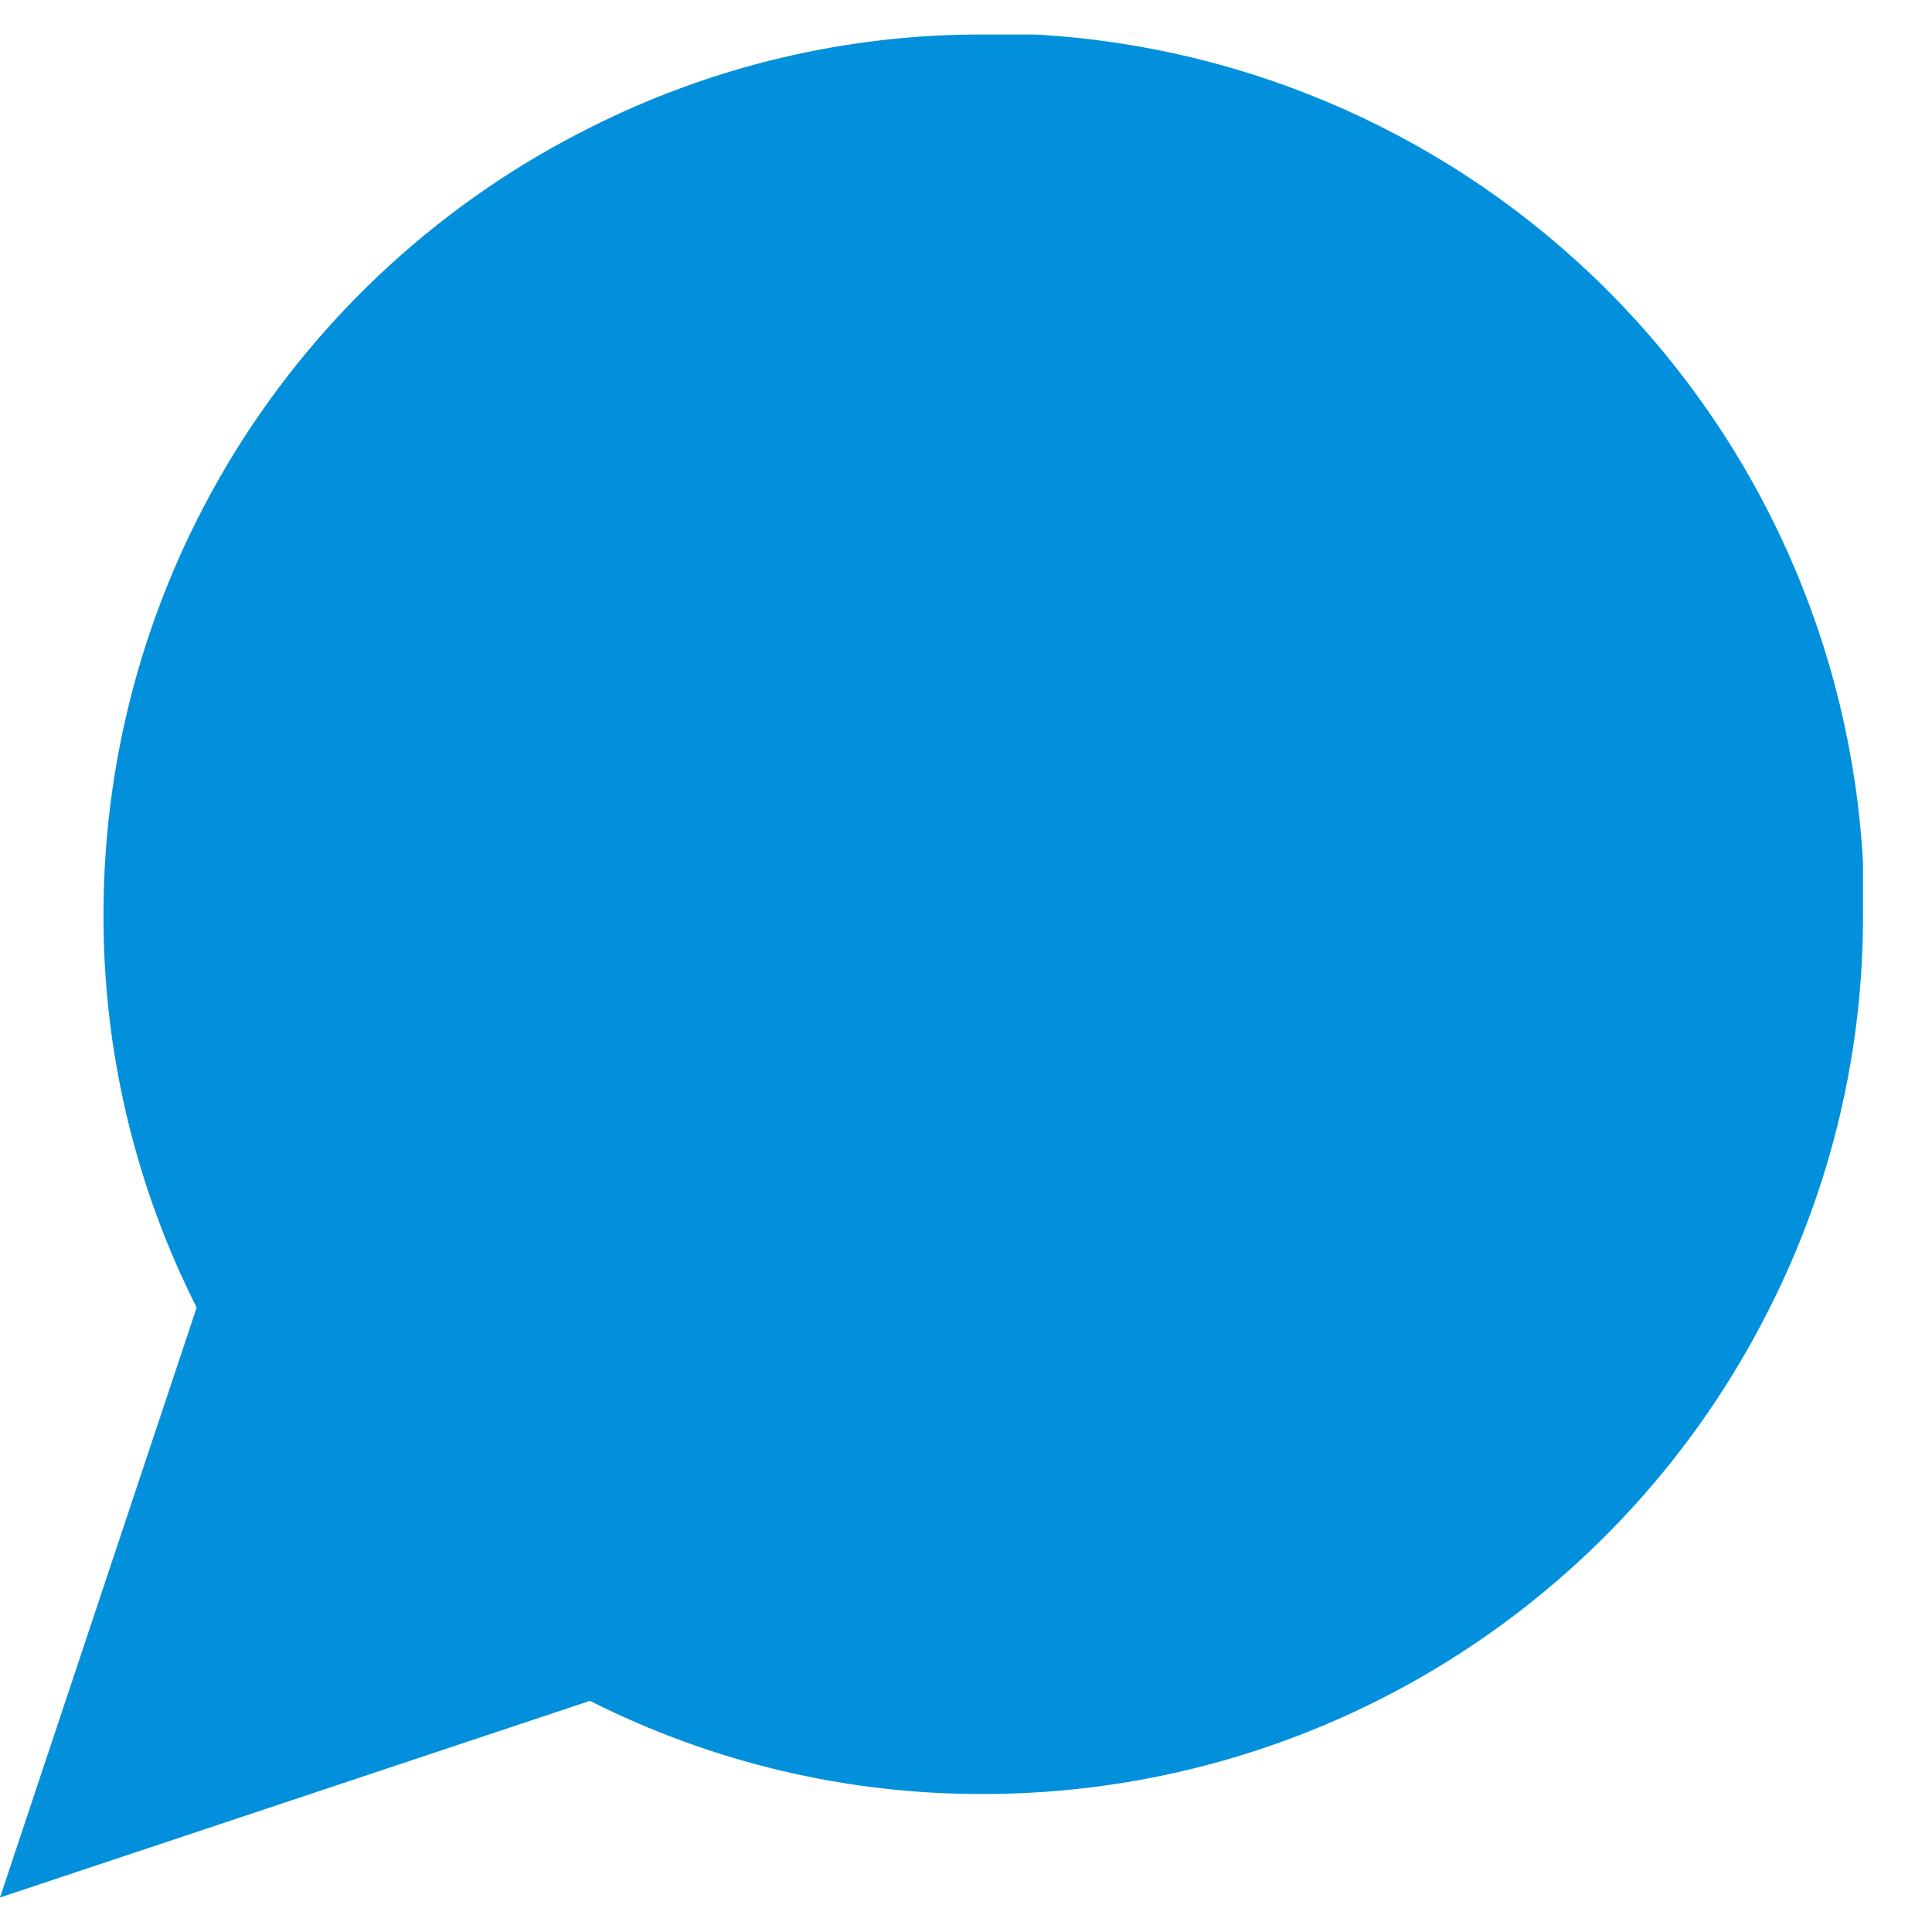
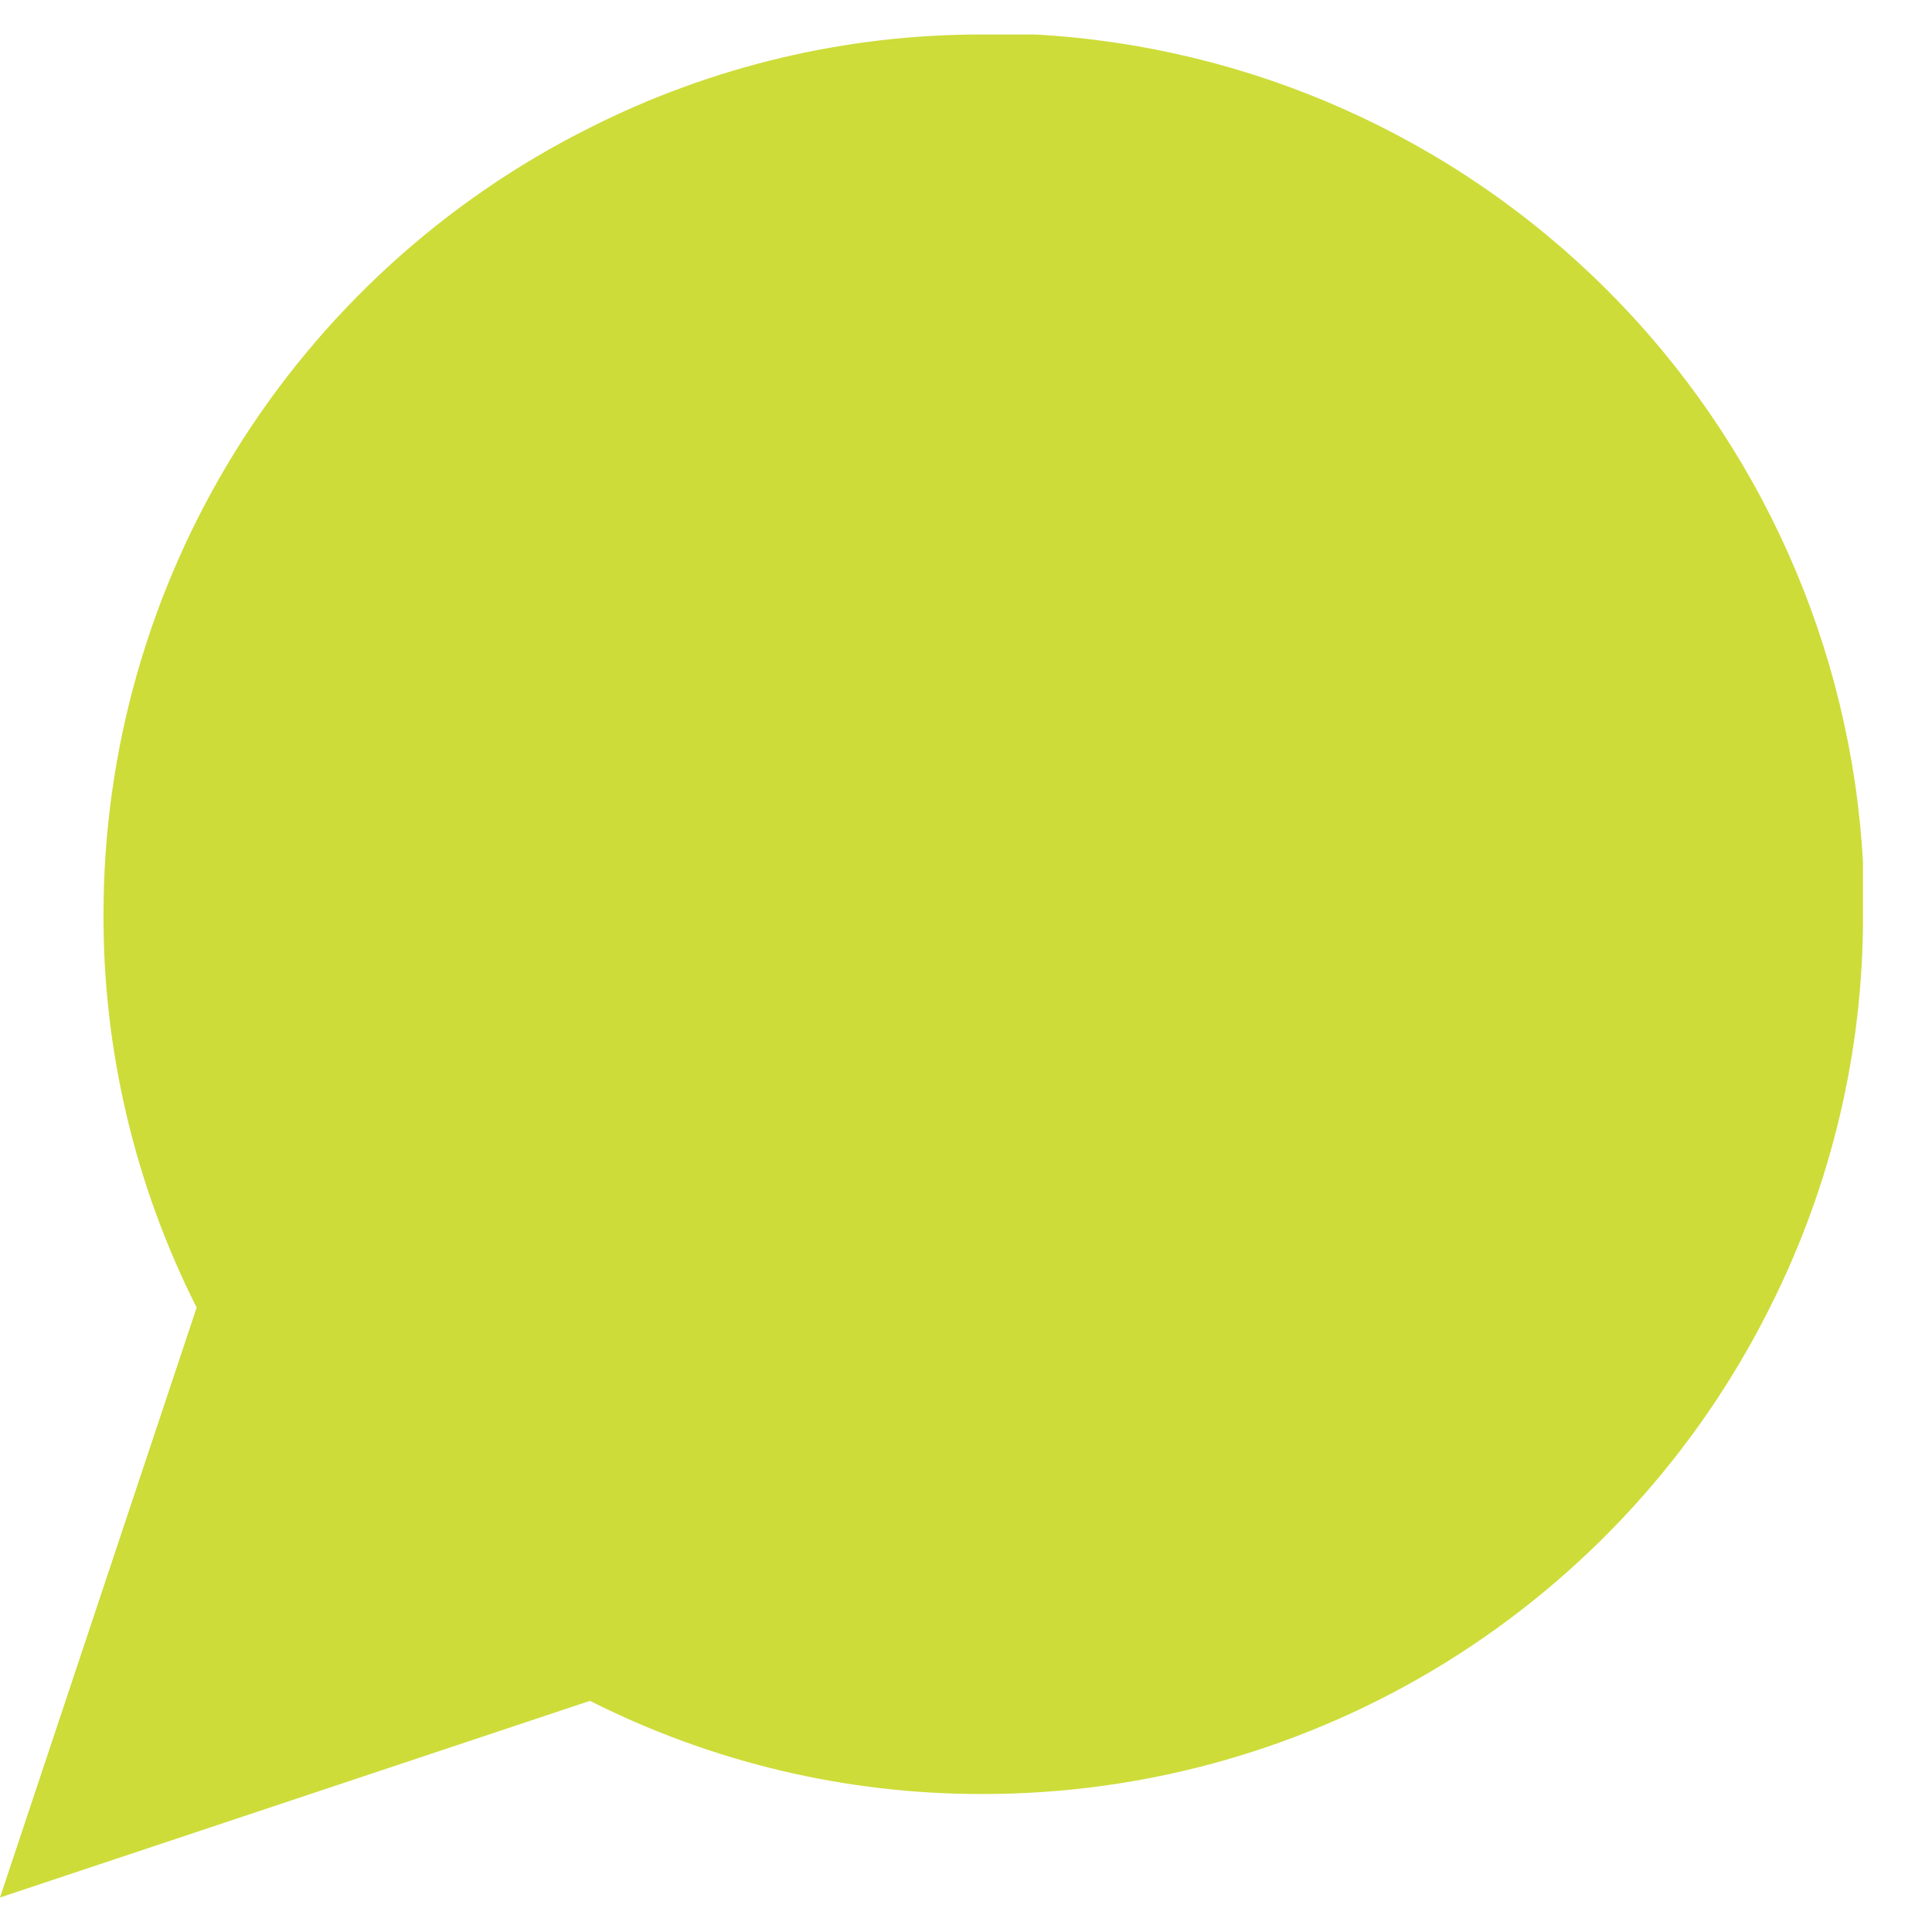
<svg xmlns="http://www.w3.org/2000/svg" viewBox="0 0 14 14">
-   <path d="M13.5 6.625C13.503 7.615 13.271 8.591 12.825 9.475C12.296 10.534 11.482 11.424 10.476 12.047C9.469 12.67 8.309 13 7.125 13C6.135 13.003 5.159 12.771 4.275 12.325L0 13.75L1.425 9.475C0.979 8.591 0.747 7.615 0.75 6.625C0.75 5.441 1.08 4.281 1.703 3.274C2.326 2.268 3.216 1.454 4.275 0.925C5.159 0.479 6.135 0.247 7.125 0.25H7.5C9.063 0.336 10.54 0.996 11.647 2.103C12.754 3.21 13.414 4.687 13.5 6.25V6.625Z" fill="#0290dc" />
+   <path d="M13.5 6.625C13.503 7.615 13.271 8.591 12.825 9.475C12.296 10.534 11.482 11.424 10.476 12.047C9.469 12.67 8.309 13 7.125 13C6.135 13.003 5.159 12.771 4.275 12.325L0 13.75L1.425 9.475C0.979 8.591 0.747 7.615 0.75 6.625C0.75 5.441 1.08 4.281 1.703 3.274C2.326 2.268 3.216 1.454 4.275 0.925C5.159 0.479 6.135 0.247 7.125 0.25H7.5C9.063 0.336 10.54 0.996 11.647 2.103C12.754 3.21 13.414 4.687 13.5 6.25V6.625Z" fill="#cddc39" />
</svg>
